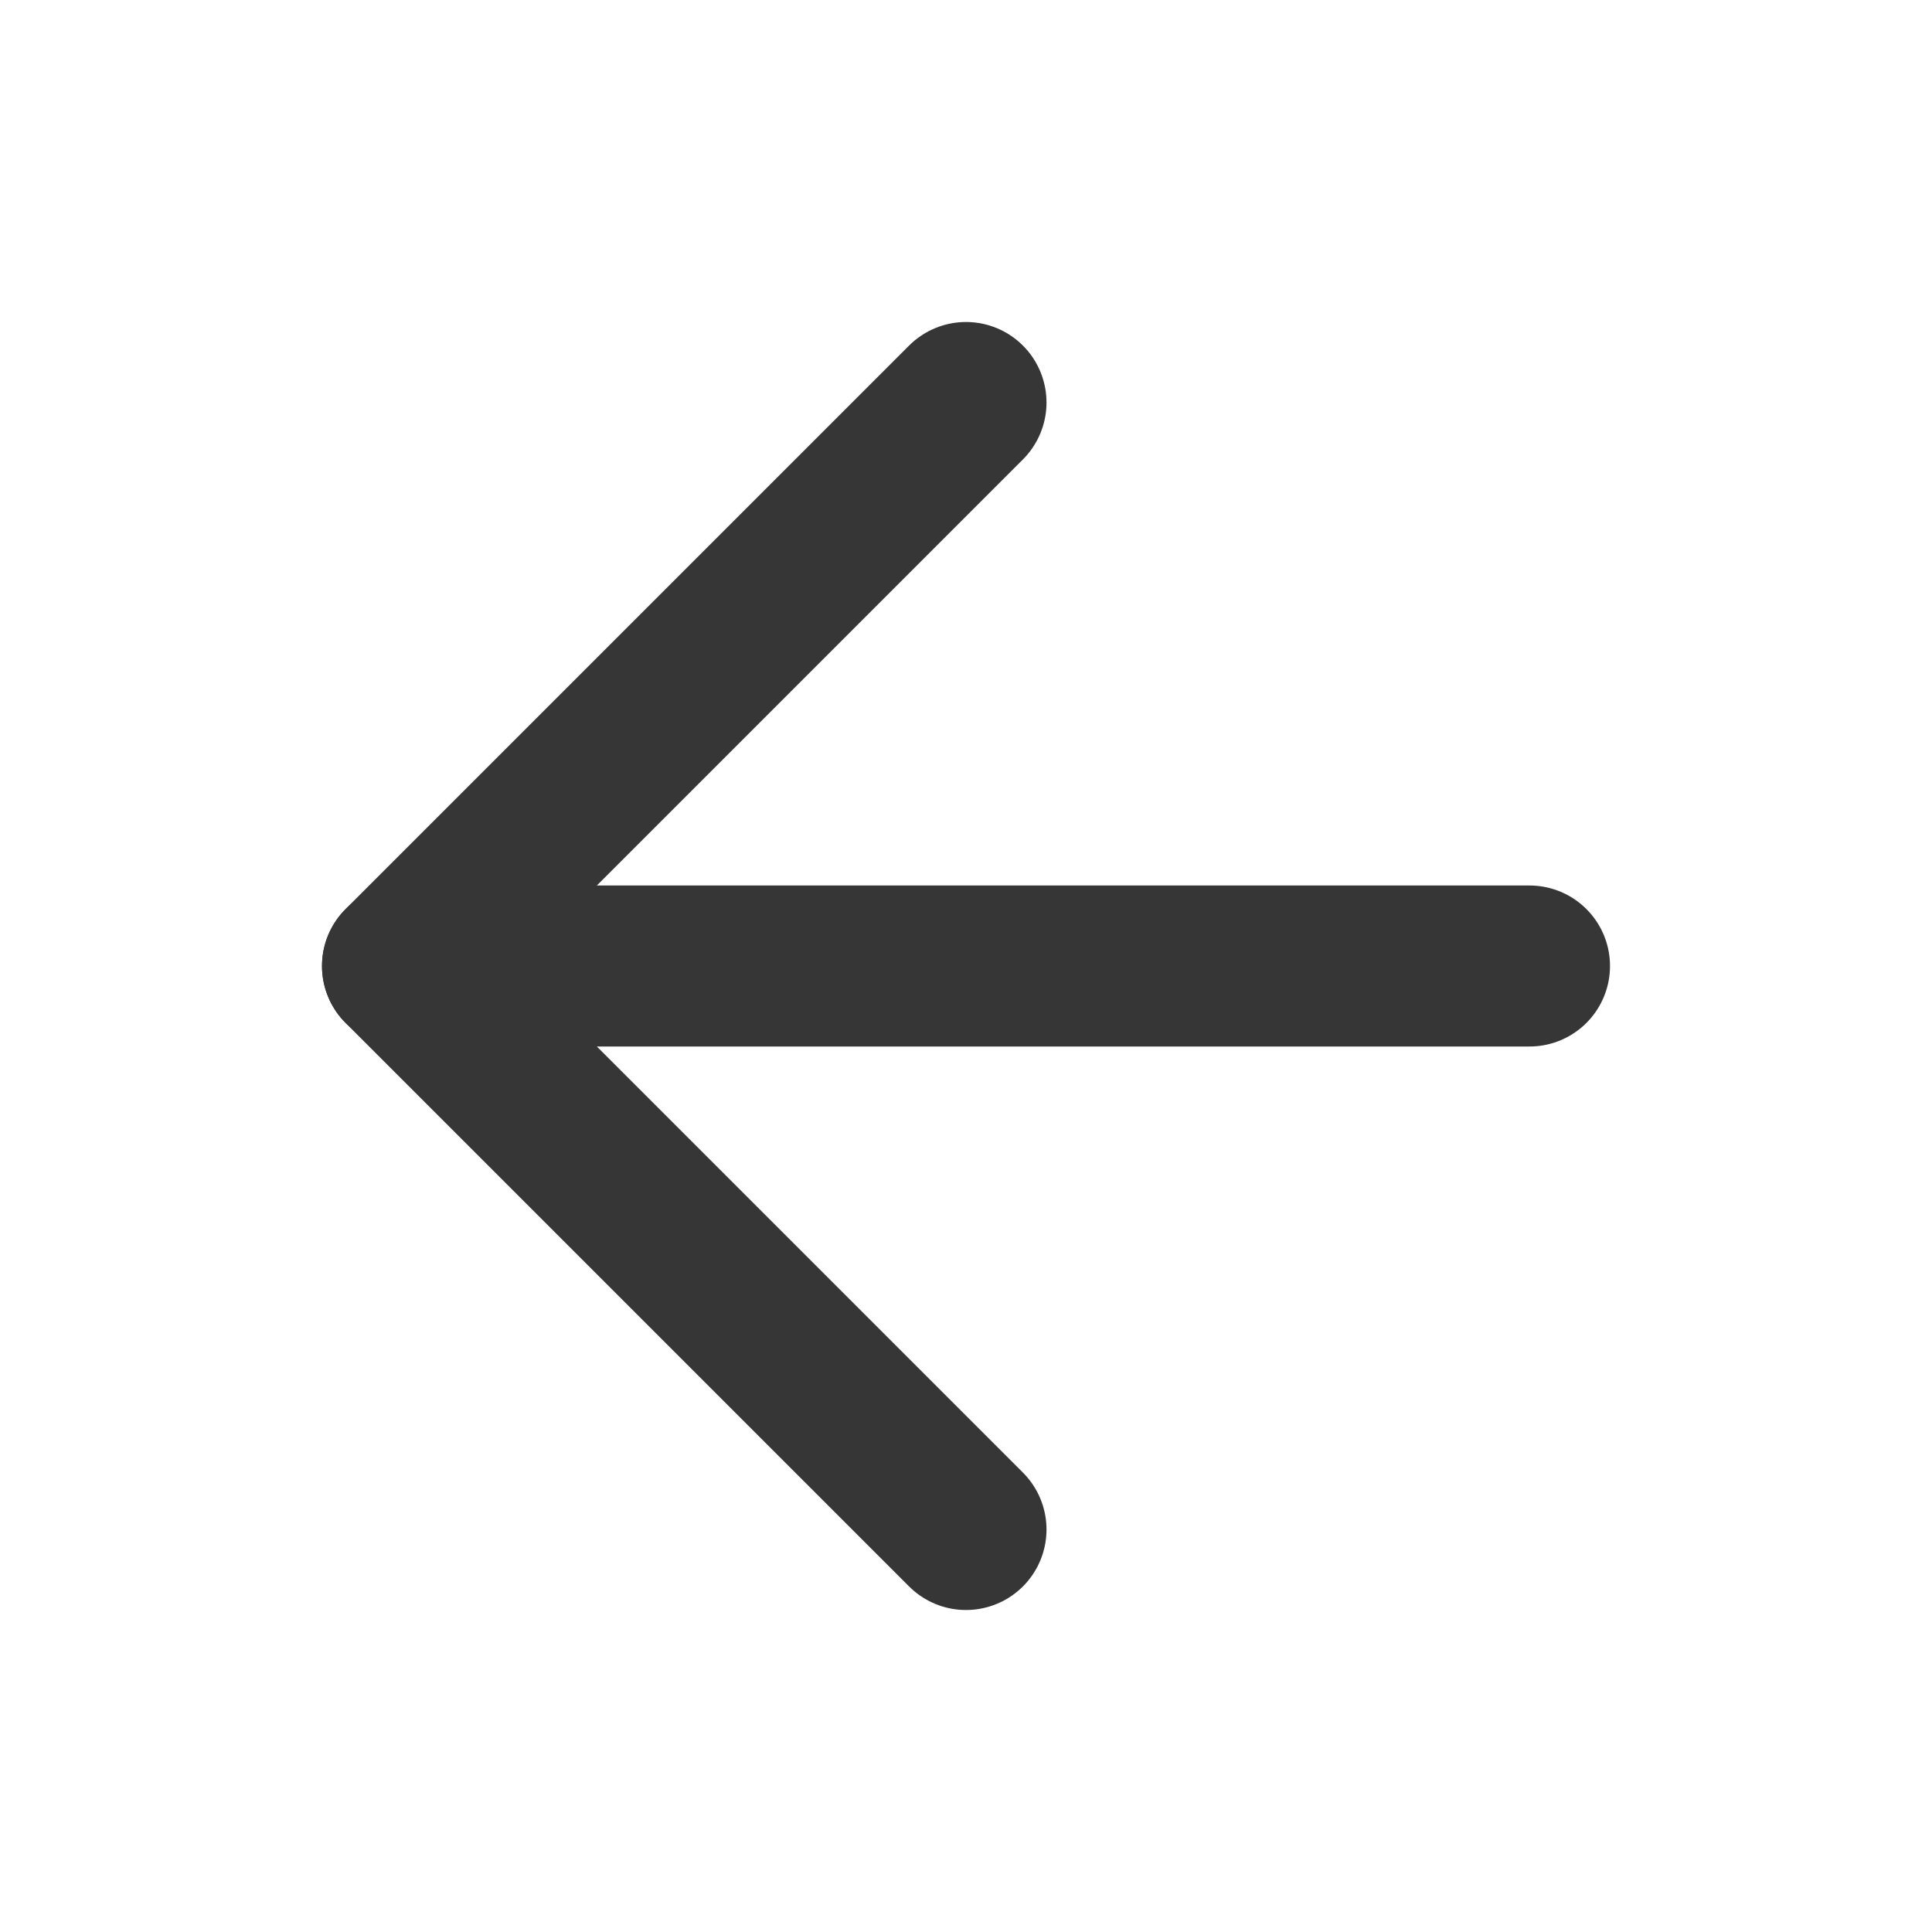
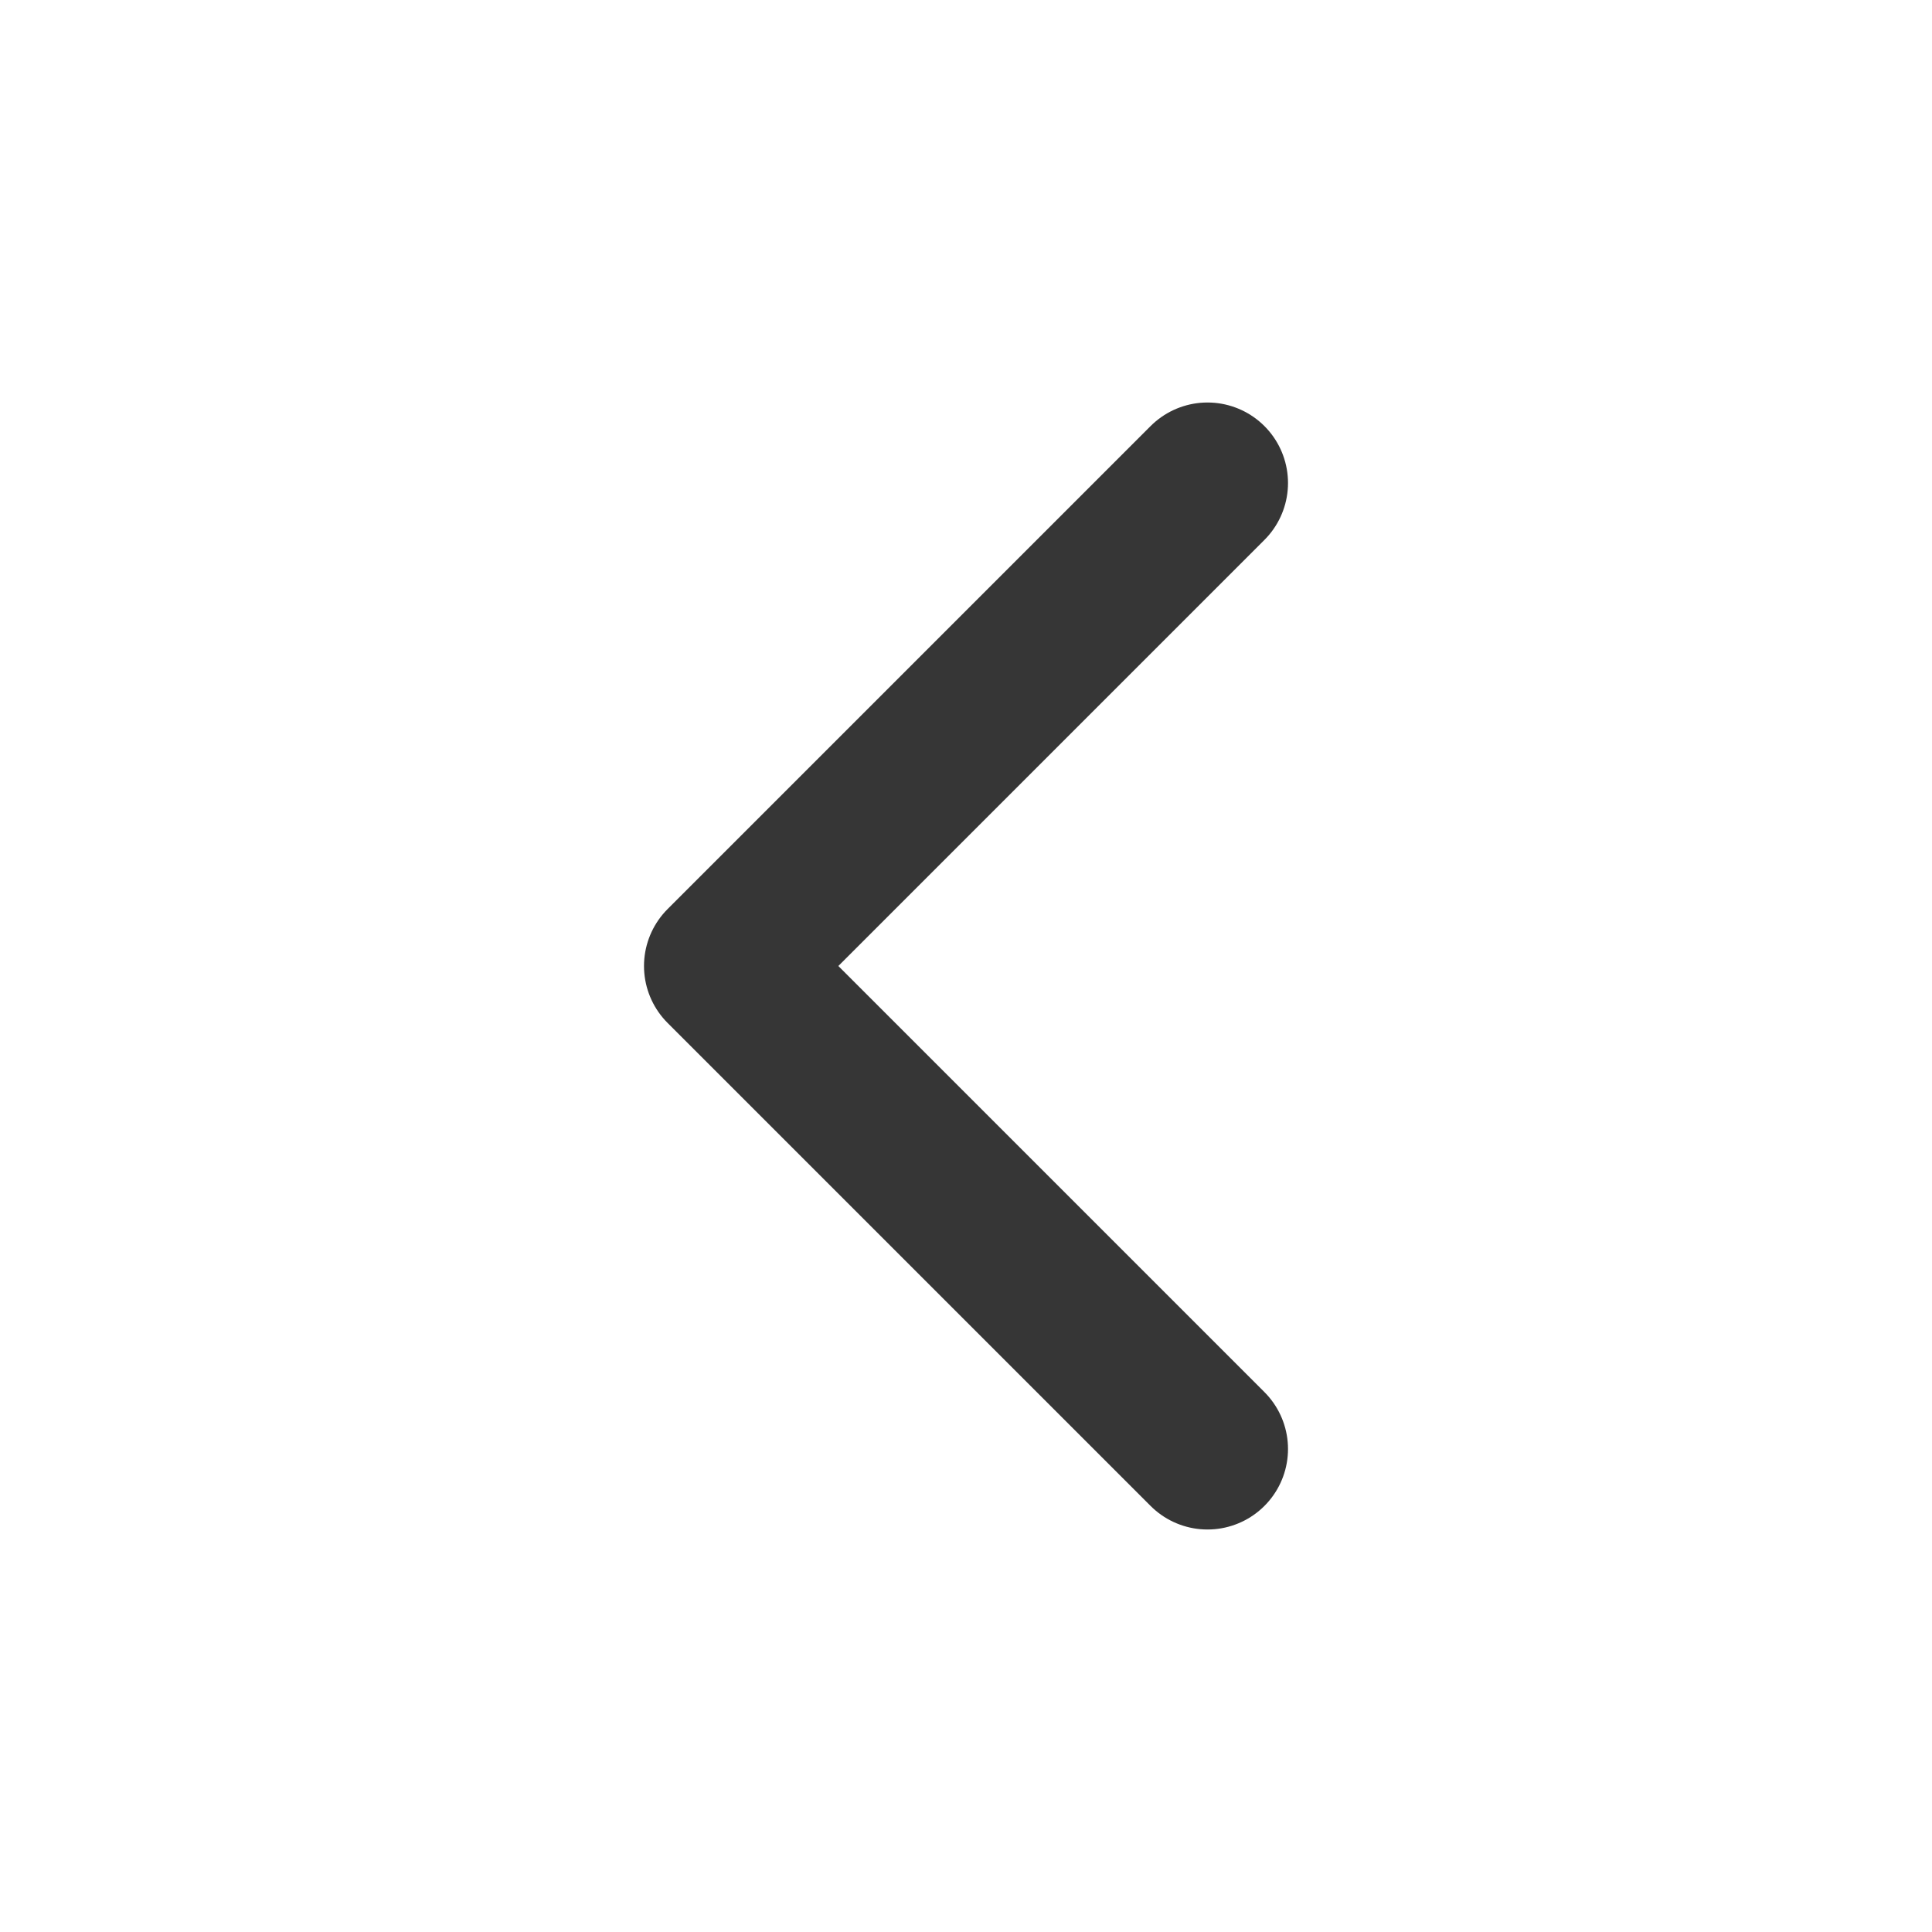
<svg xmlns="http://www.w3.org/2000/svg" width="22" height="22" viewBox="0 0 24 24">
  <style id="current-color-scheme" type="text/css">.ColorScheme-Text { color:#363636; } .ColorScheme-Background { color:#eff0f1; } .ColorScheme-Highlight { color:#5657f5; } .ColorScheme-PositiveText { color:#27ae60; } .ColorScheme-NeutralText { color:#f67400; } .ColorScheme-NegativeText { color:#da4453; }</style>
  <g class="ColorScheme-Text" fill="none" stroke="currentColor" stroke-width="2" stroke-linecap="round" stroke-linejoin="round">
-     <path d="m12 19-7-7 7-7" />
-     <path d="M19 12H5" />
+     <path d="m15 18-6-6 6-6" />
  </g>
</svg>
